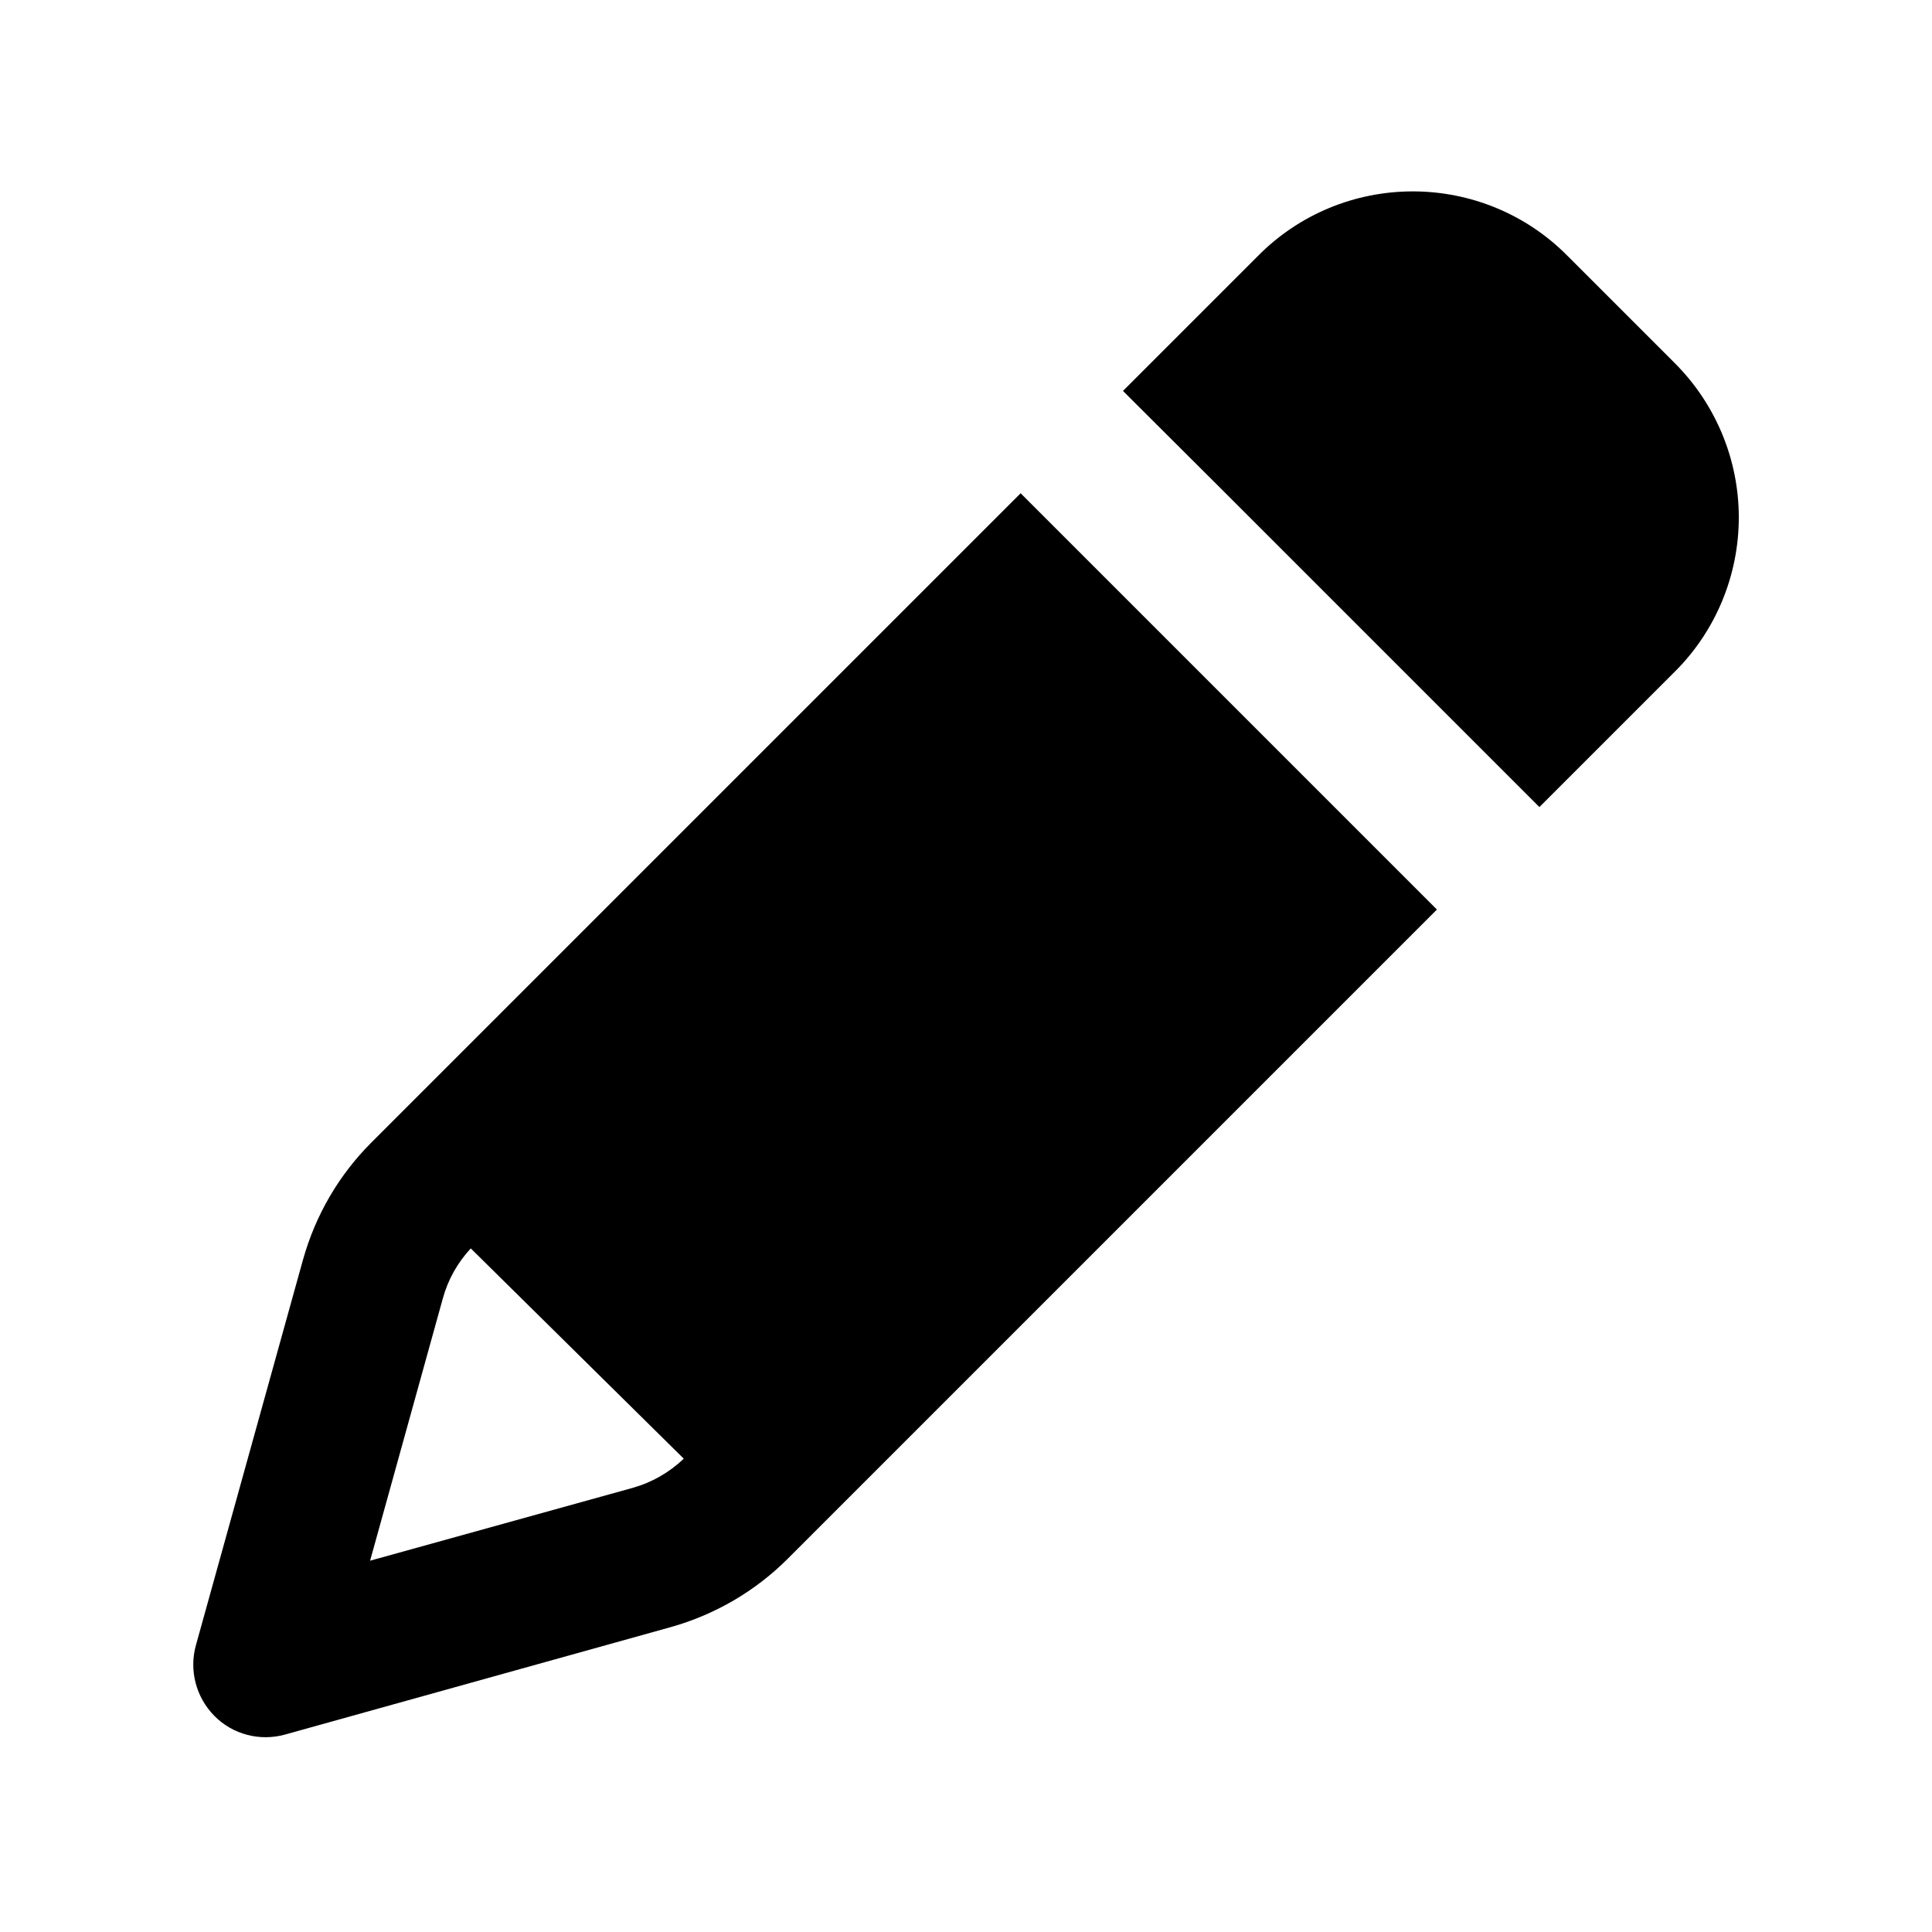
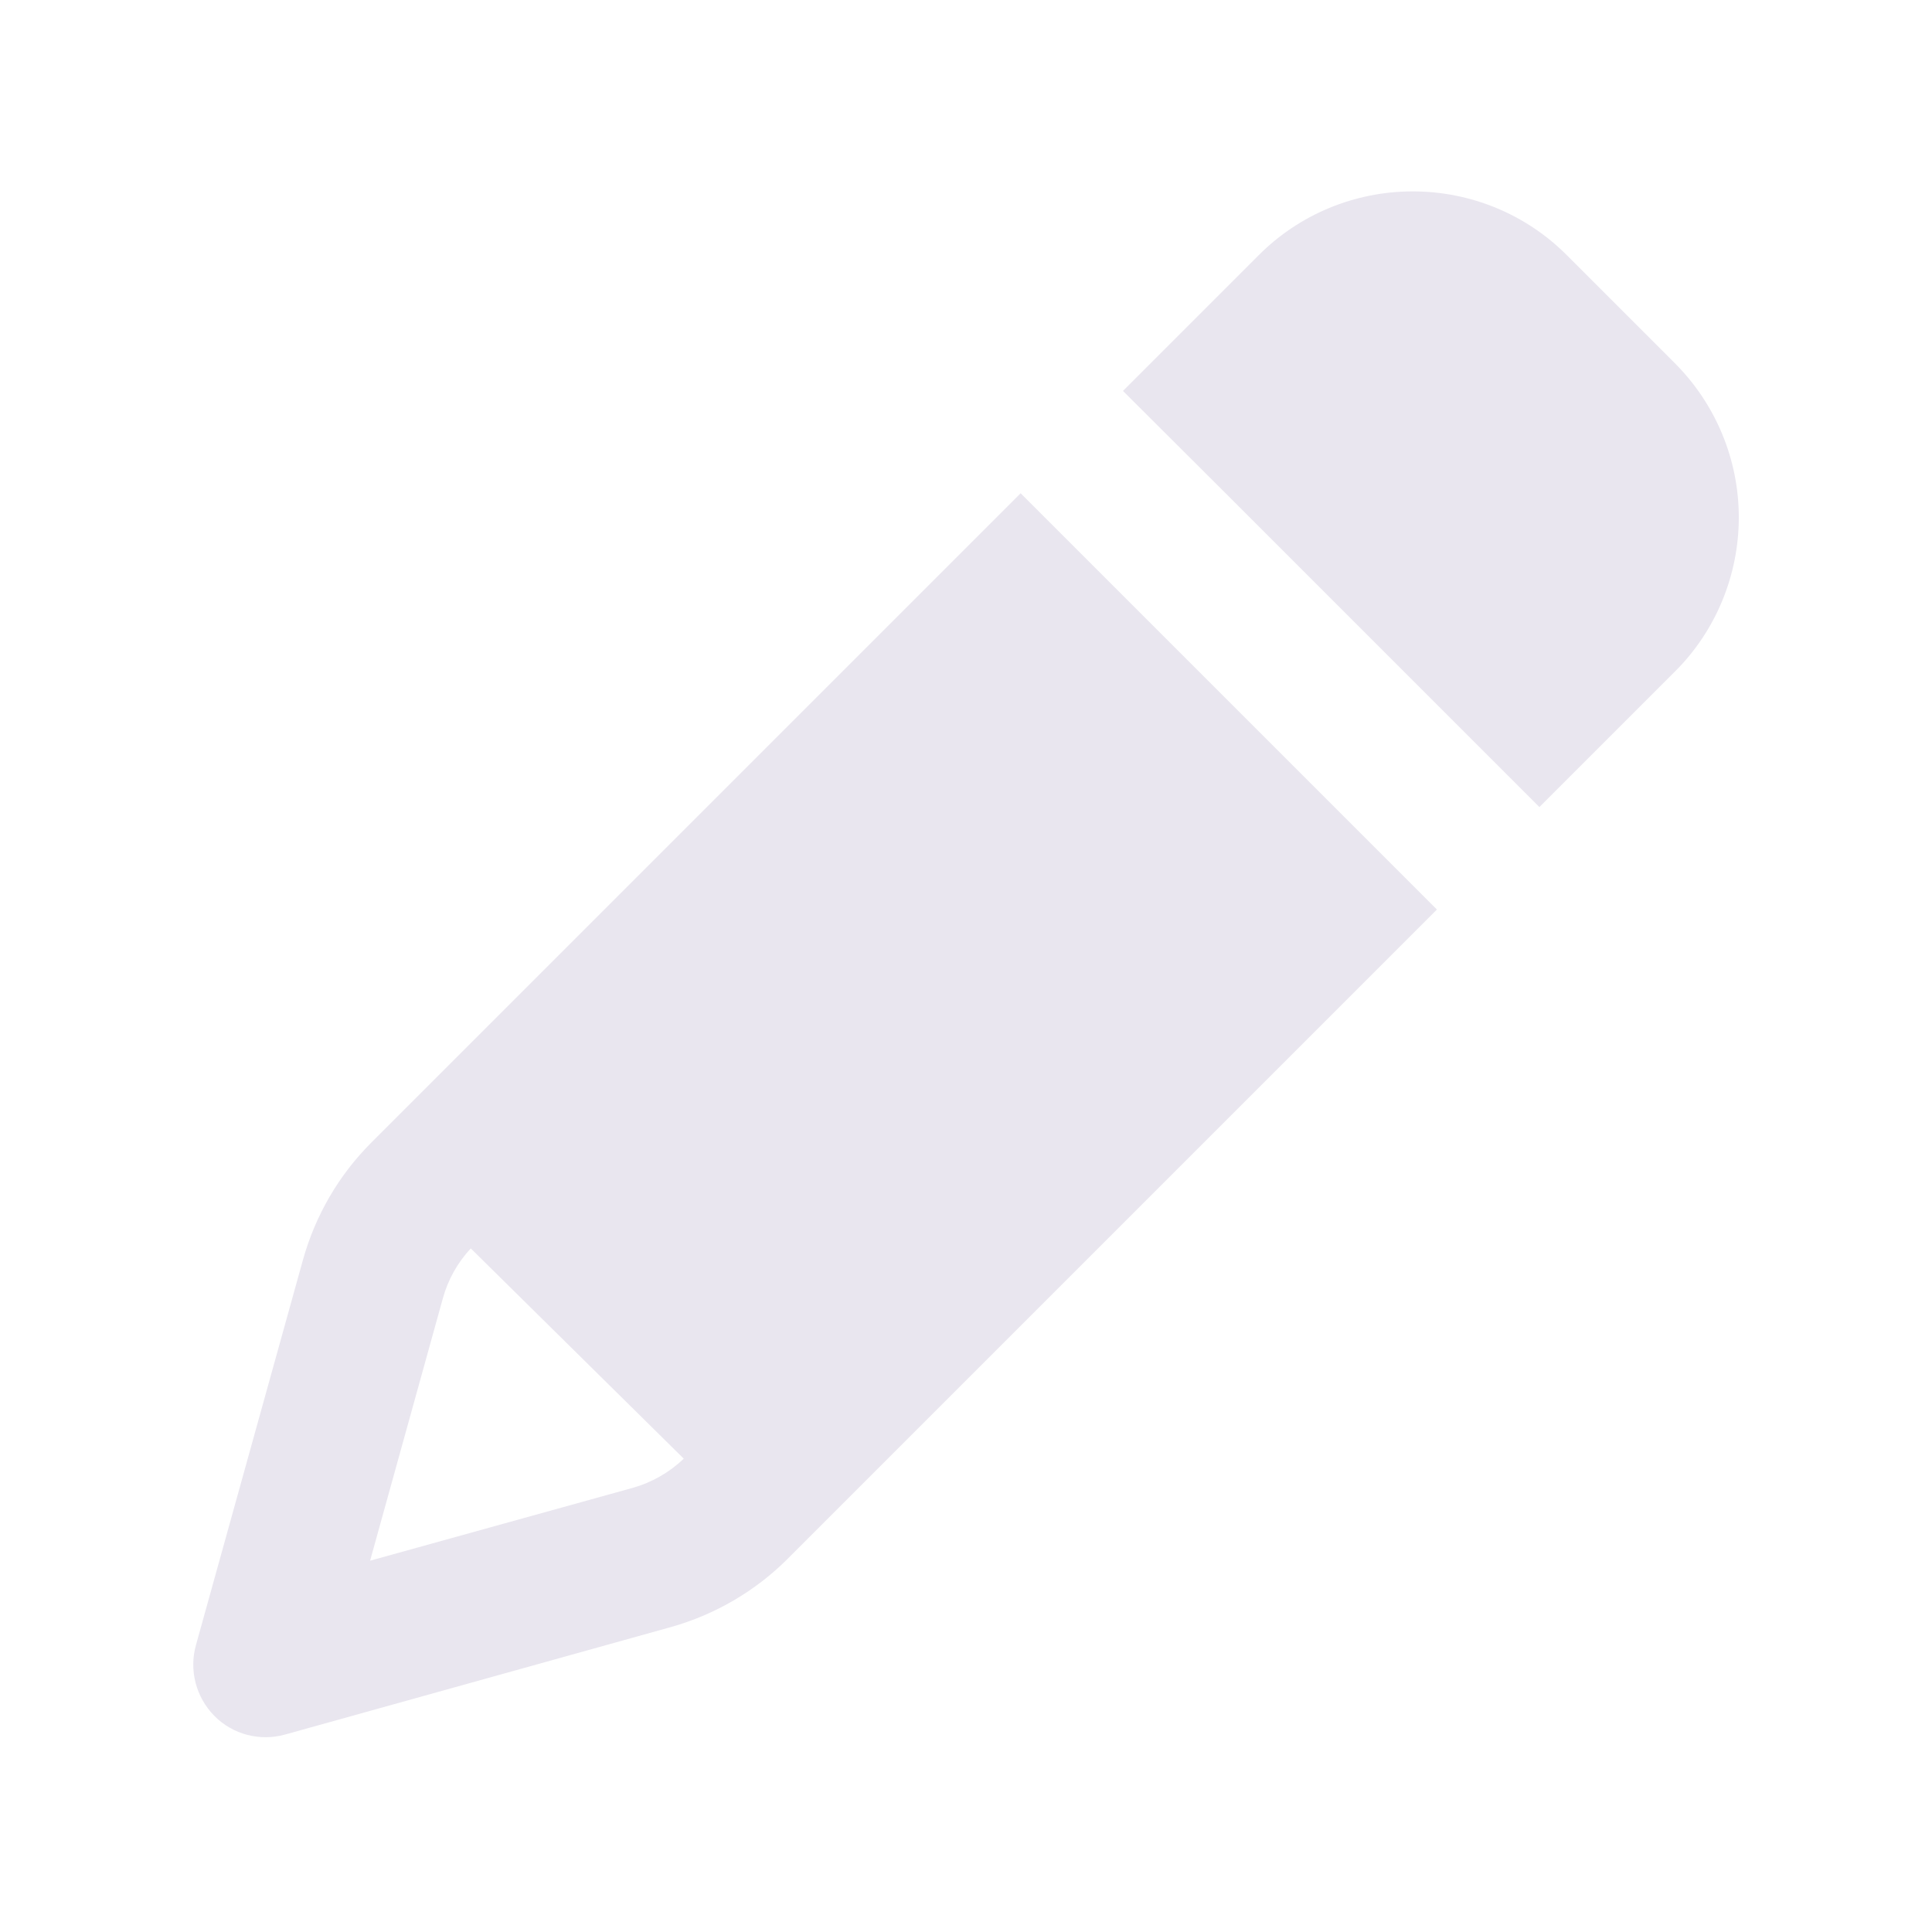
- <svg xmlns="http://www.w3.org/2000/svg" viewBox="0 0 640 640">
+ <svg xmlns="http://www.w3.org/2000/svg" viewBox="0 0 640 640" fill="#e9e6ef">
  <path d="M100.4 417.2C104.5 402.6 112.2 389.3 123 378.5L304.2 197.3L338.1 163.4C354.7 180 389.4 214.7 442.1 267.4L476 301.3L442.1 335.2L260.9 516.4C250.2 527.1 236.8 534.9 222.2 539L94.4 574.6C86.1 576.9 77.1 574.6 71 568.4C64.9 562.2 62.6 553.3 64.9 545L100.4 417.2zM156 413.5C151.6 418.2 148.4 423.9 146.7 430.1L122.6 517L209.5 492.9C215.9 491.1 221.7 487.8 226.5 483.2L155.9 413.5zM510 267.4C493.4 250.8 458.7 216.1 406 163.4L372 129.5C398.5 103 413.4 88.1 416.9 84.6C430.4 71 448.8 63.4 468 63.4C487.2 63.4 505.6 71 519.1 84.6L554.8 120.3C568.4 133.9 576 152.3 576 171.4C576 190.5 568.4 209 554.8 222.5C551.3 226 536.4 240.9 509.9 267.4z" />
</svg>
